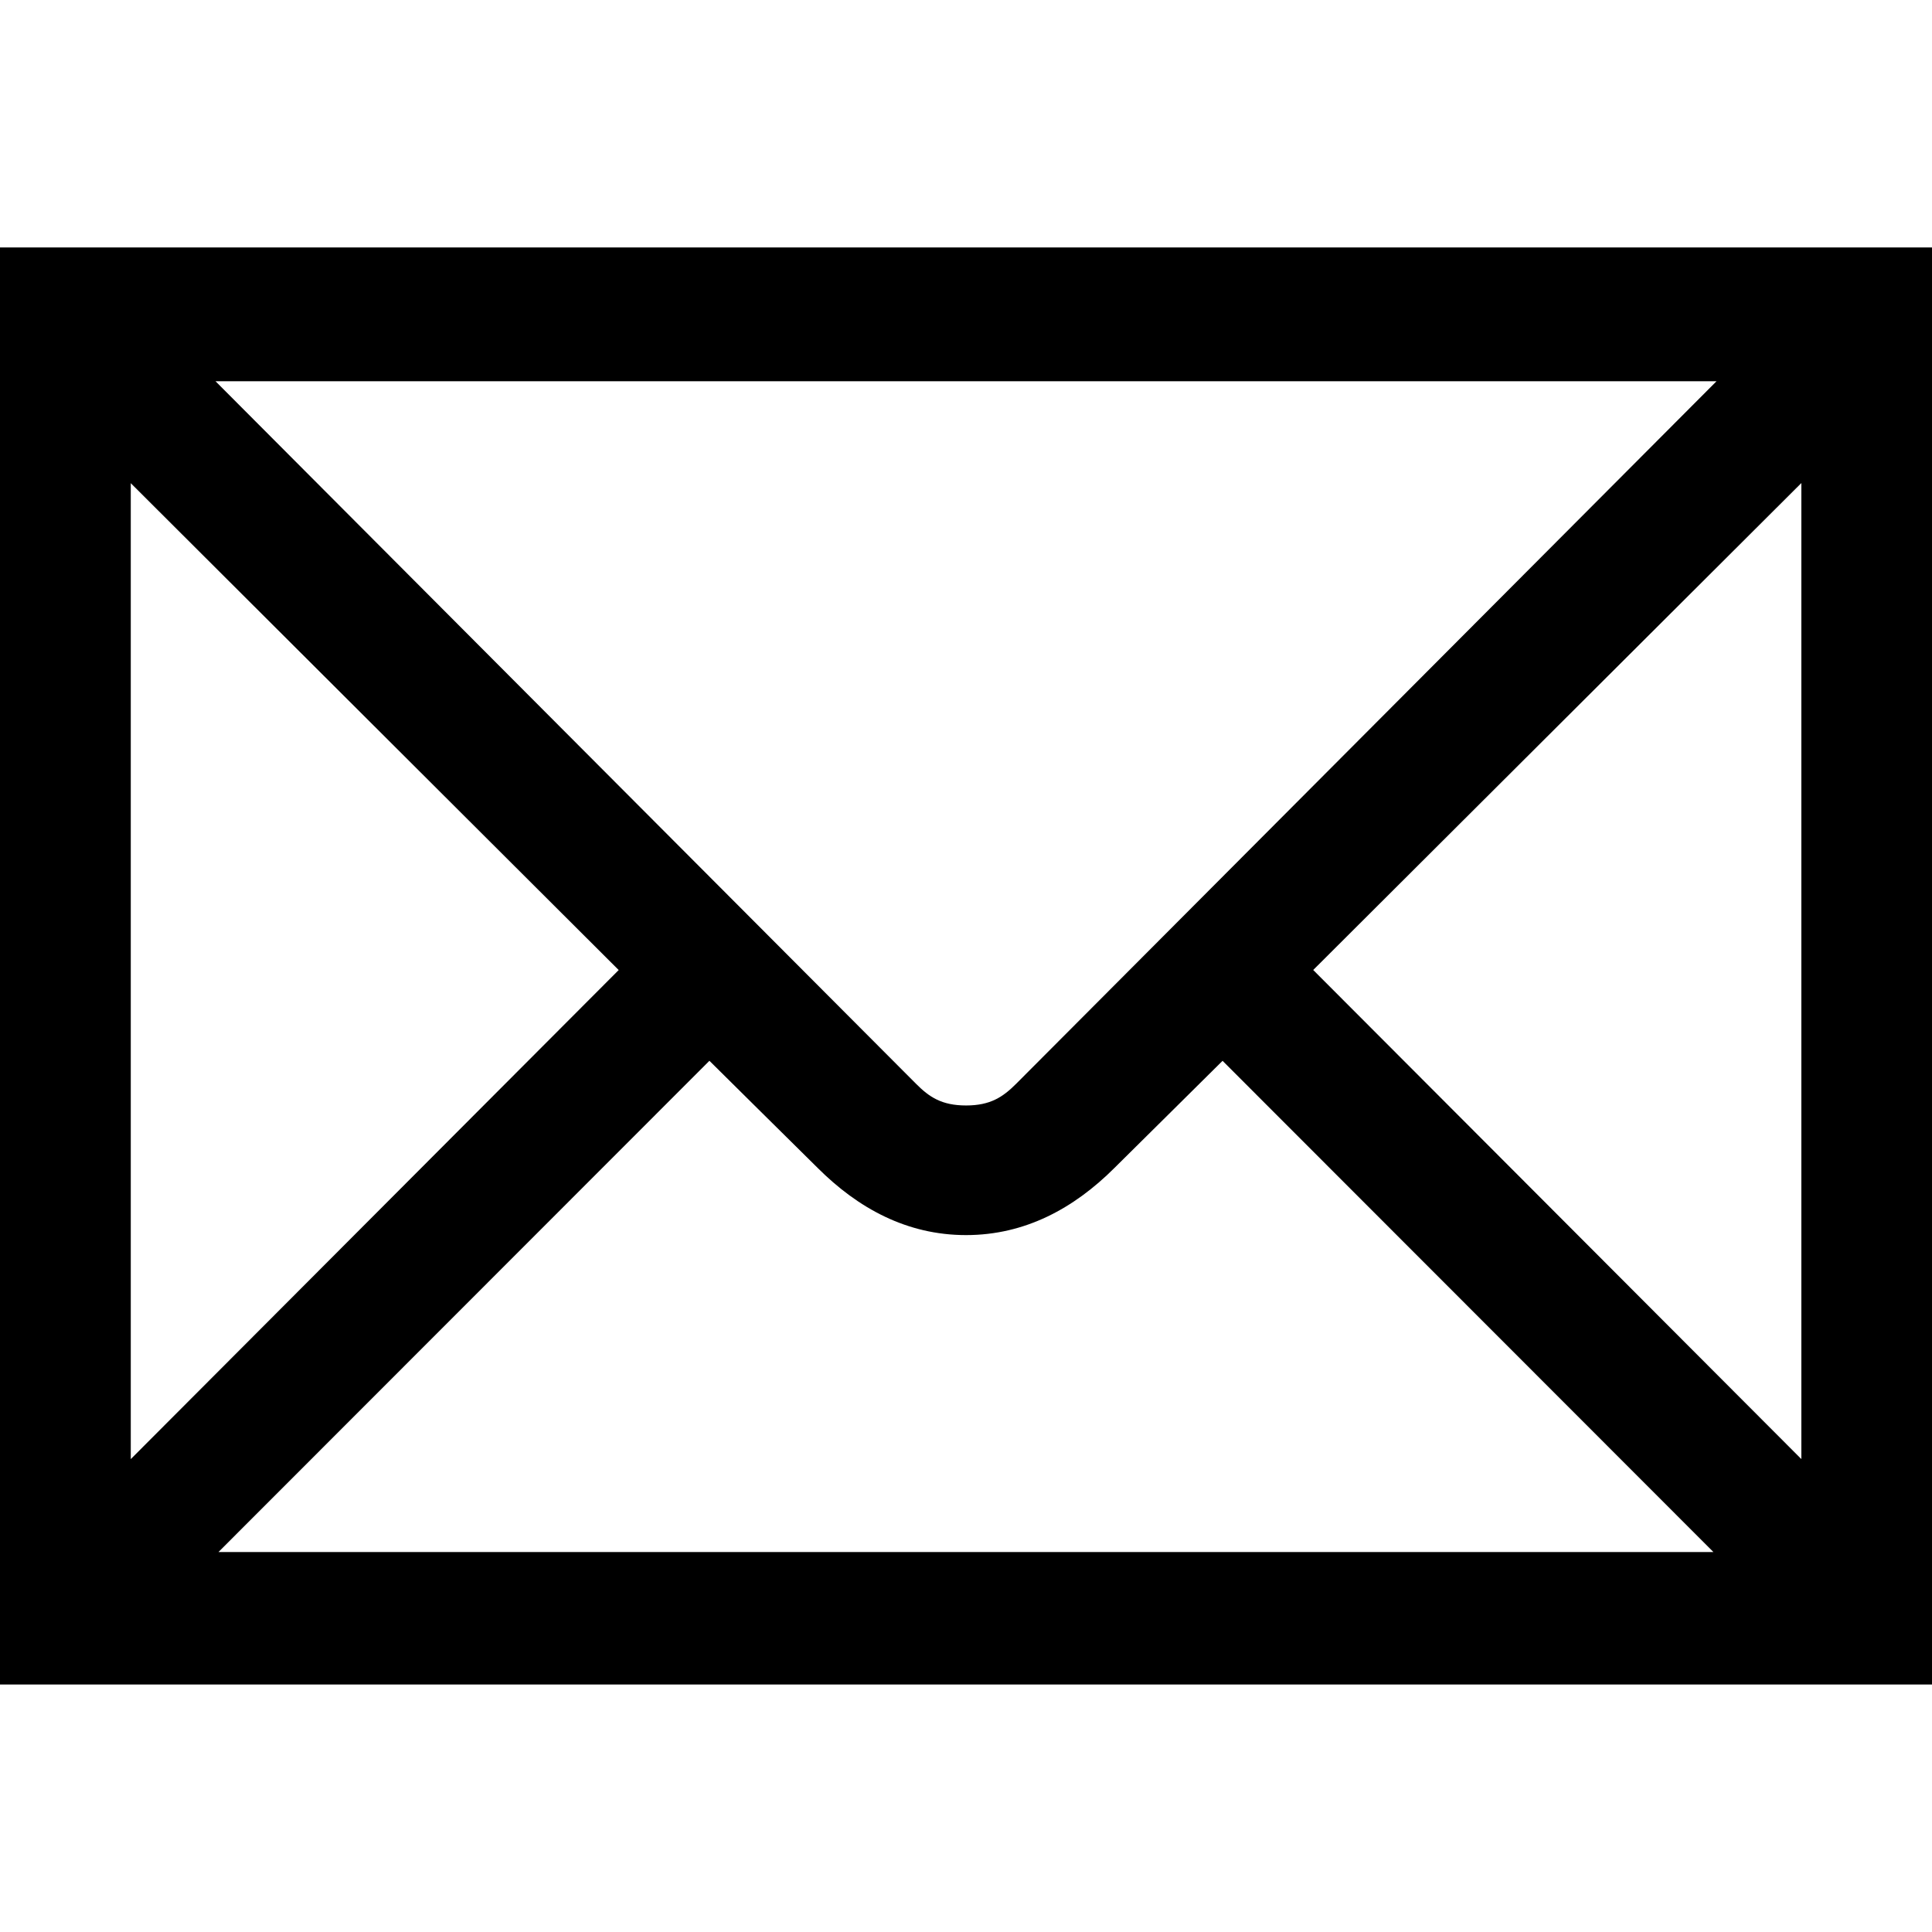
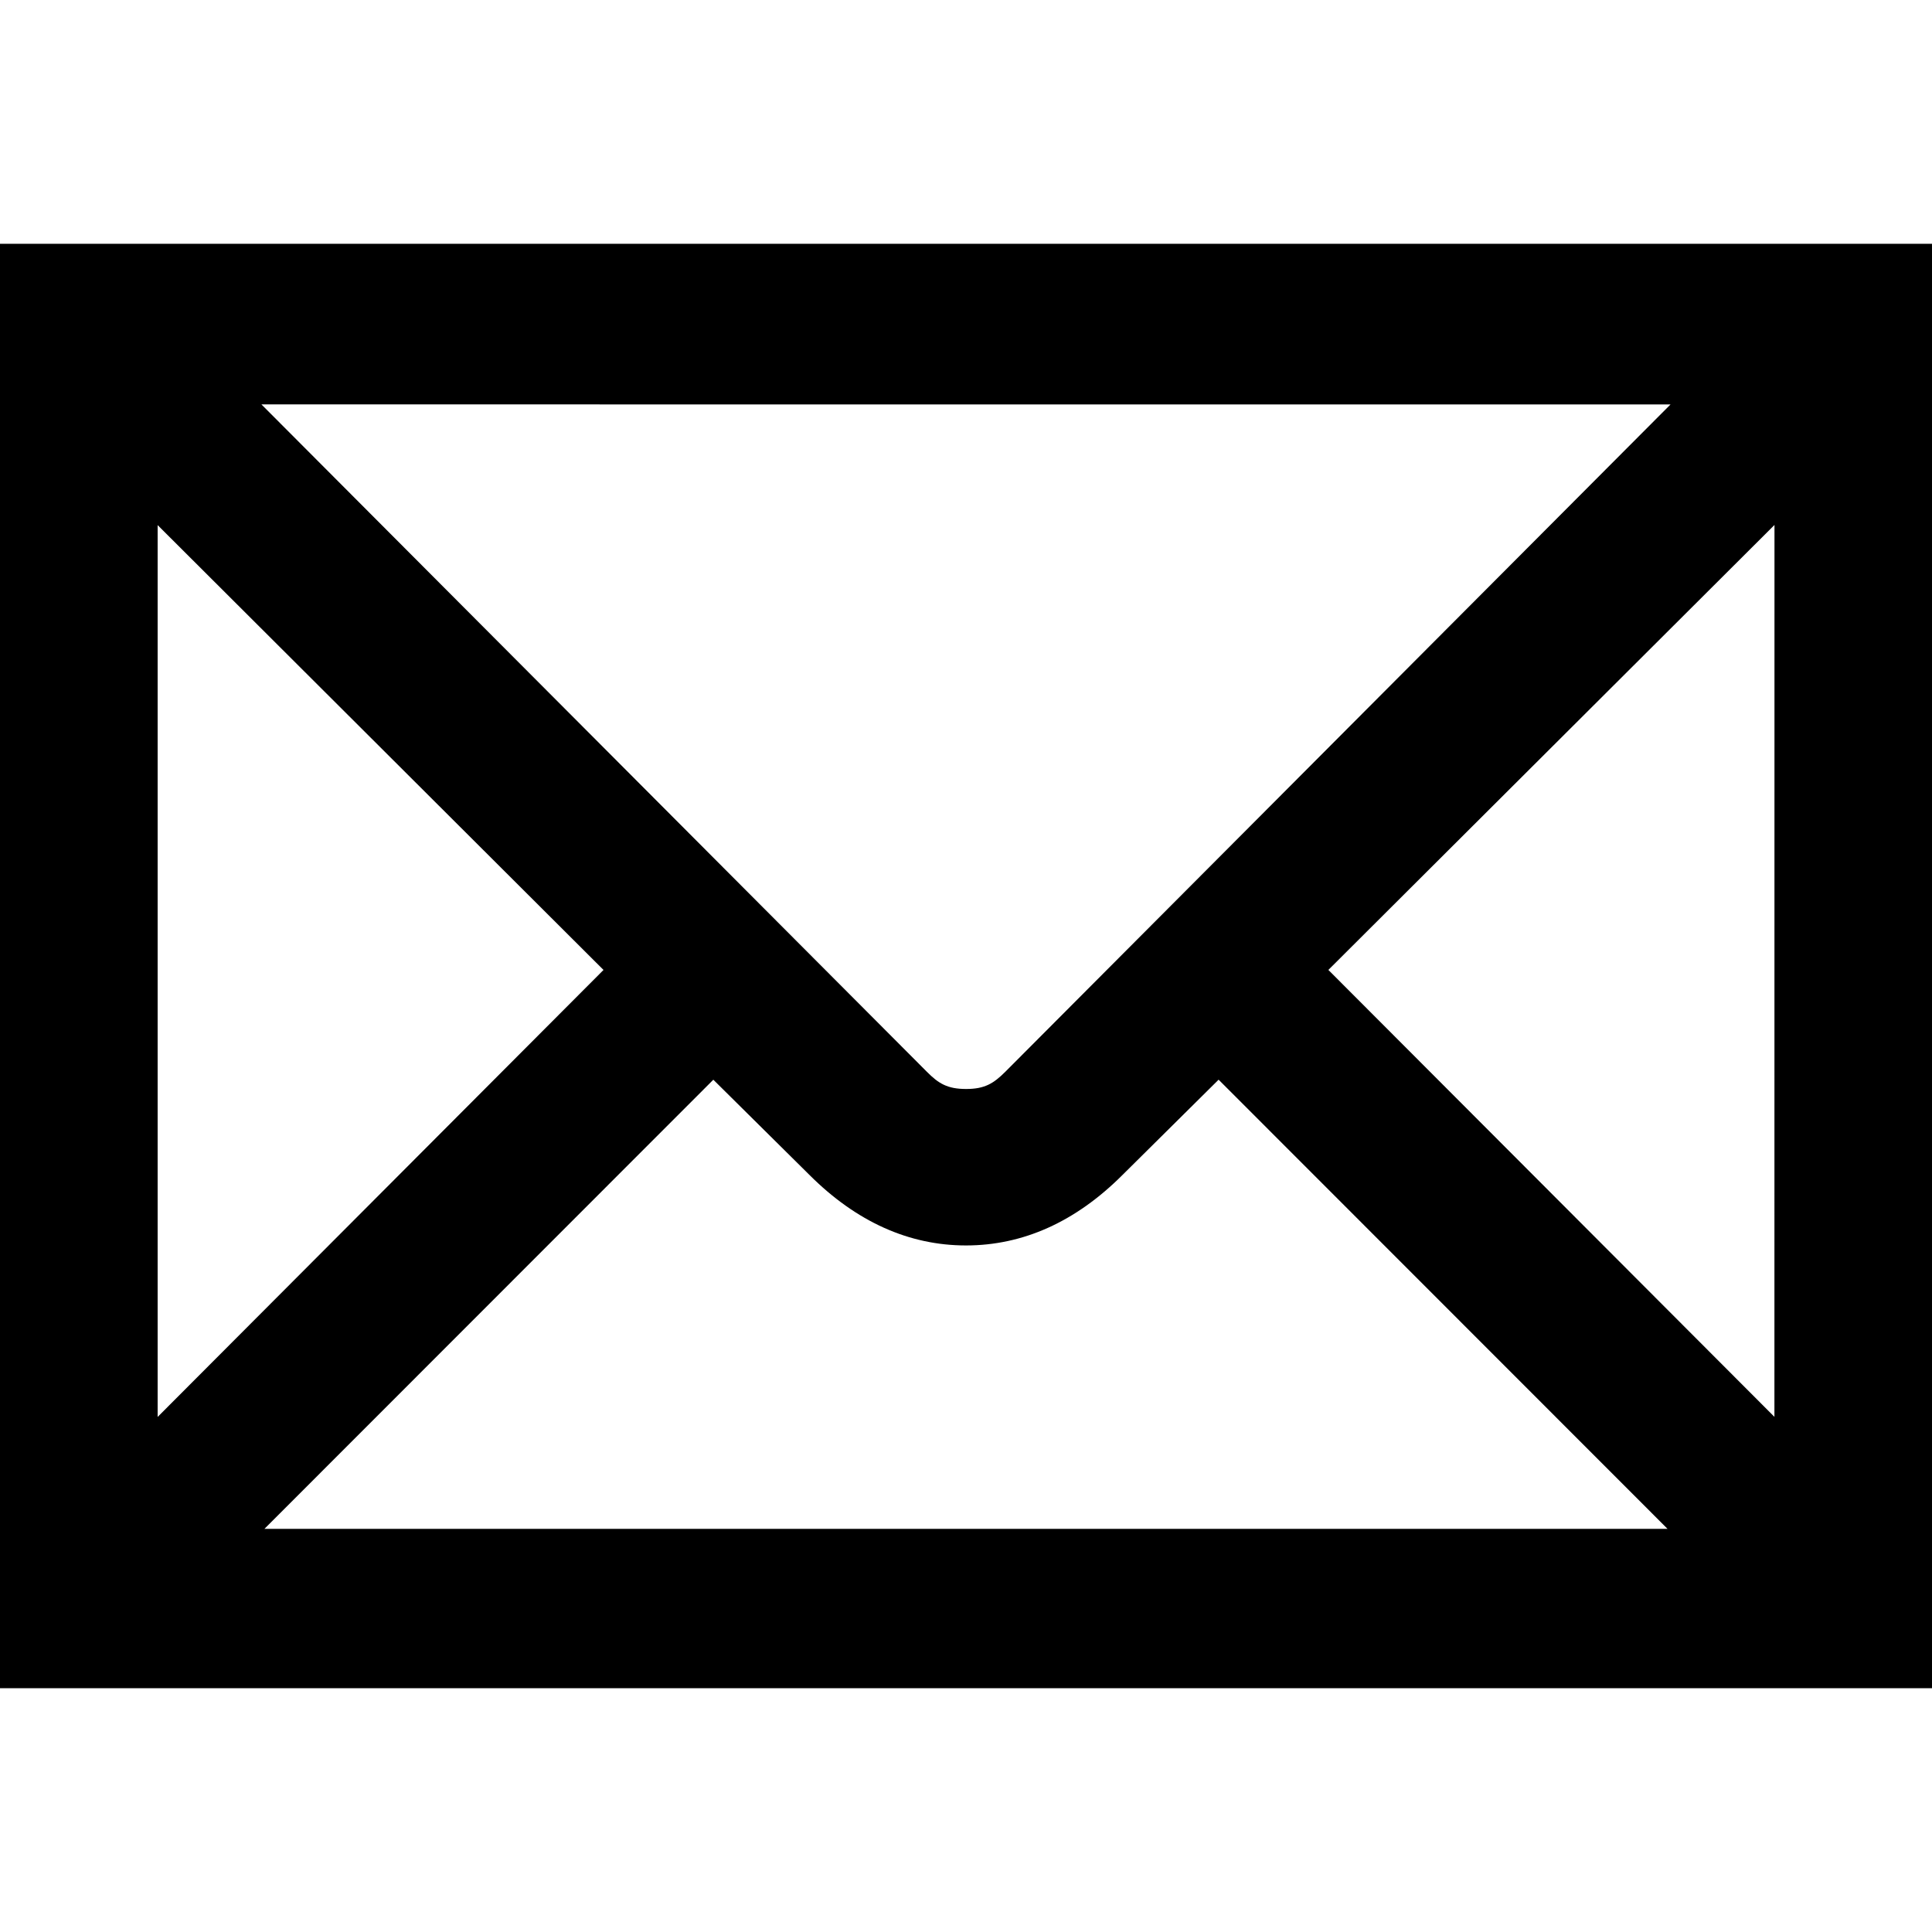
<svg xmlns="http://www.w3.org/2000/svg" width="64" height="64" viewBox="0 0 64 64">
-   <path d="M0 8.198v47.604h64V8.197H0zm56.86 4.433L33.663 35.9c-.44.44-.855.72-1.66.72-.81 0-1.223-.28-1.66-.72C29.77 35.33 7.14 12.63 7.14 12.63h49.72zM4.33 16.004l16.165 16.13L4.332 48.335V16.002zM7.24 51.41L23.5 35.14c.596.594 2.75 2.72 3.584 3.547 1.338 1.337 2.957 2.227 4.917 2.227s3.58-.89 4.918-2.226c.83-.827 2.986-2.953 3.58-3.547L56.76 51.414H7.242v-.003zm52.43-3.078l-16.168-16.2 16.17-16.13v32.33h-.002z" />
+   <path d="M0 55.924V8.076h64v47.848H0zm8.758-5.278H55.24l-14.872-14.88-3.186 3.158c-1.55 1.55-3.293 2.333-5.182 2.333-1.888 0-3.63-.784-5.18-2.33l-3.19-3.16-14.872 14.88zm-3.536-3.708l14.77-14.807-14.77-14.736v29.544zM44.004 32.13L58.78 46.935l.002-29.545-14.778 14.74zm-13.3 3.374c.383.386.676.57 1.3.57.618 0 .91-.184 1.298-.57l22.036-22.106-46.678-.002s21.657 21.722 22.044 22.108z" />
</svg>
